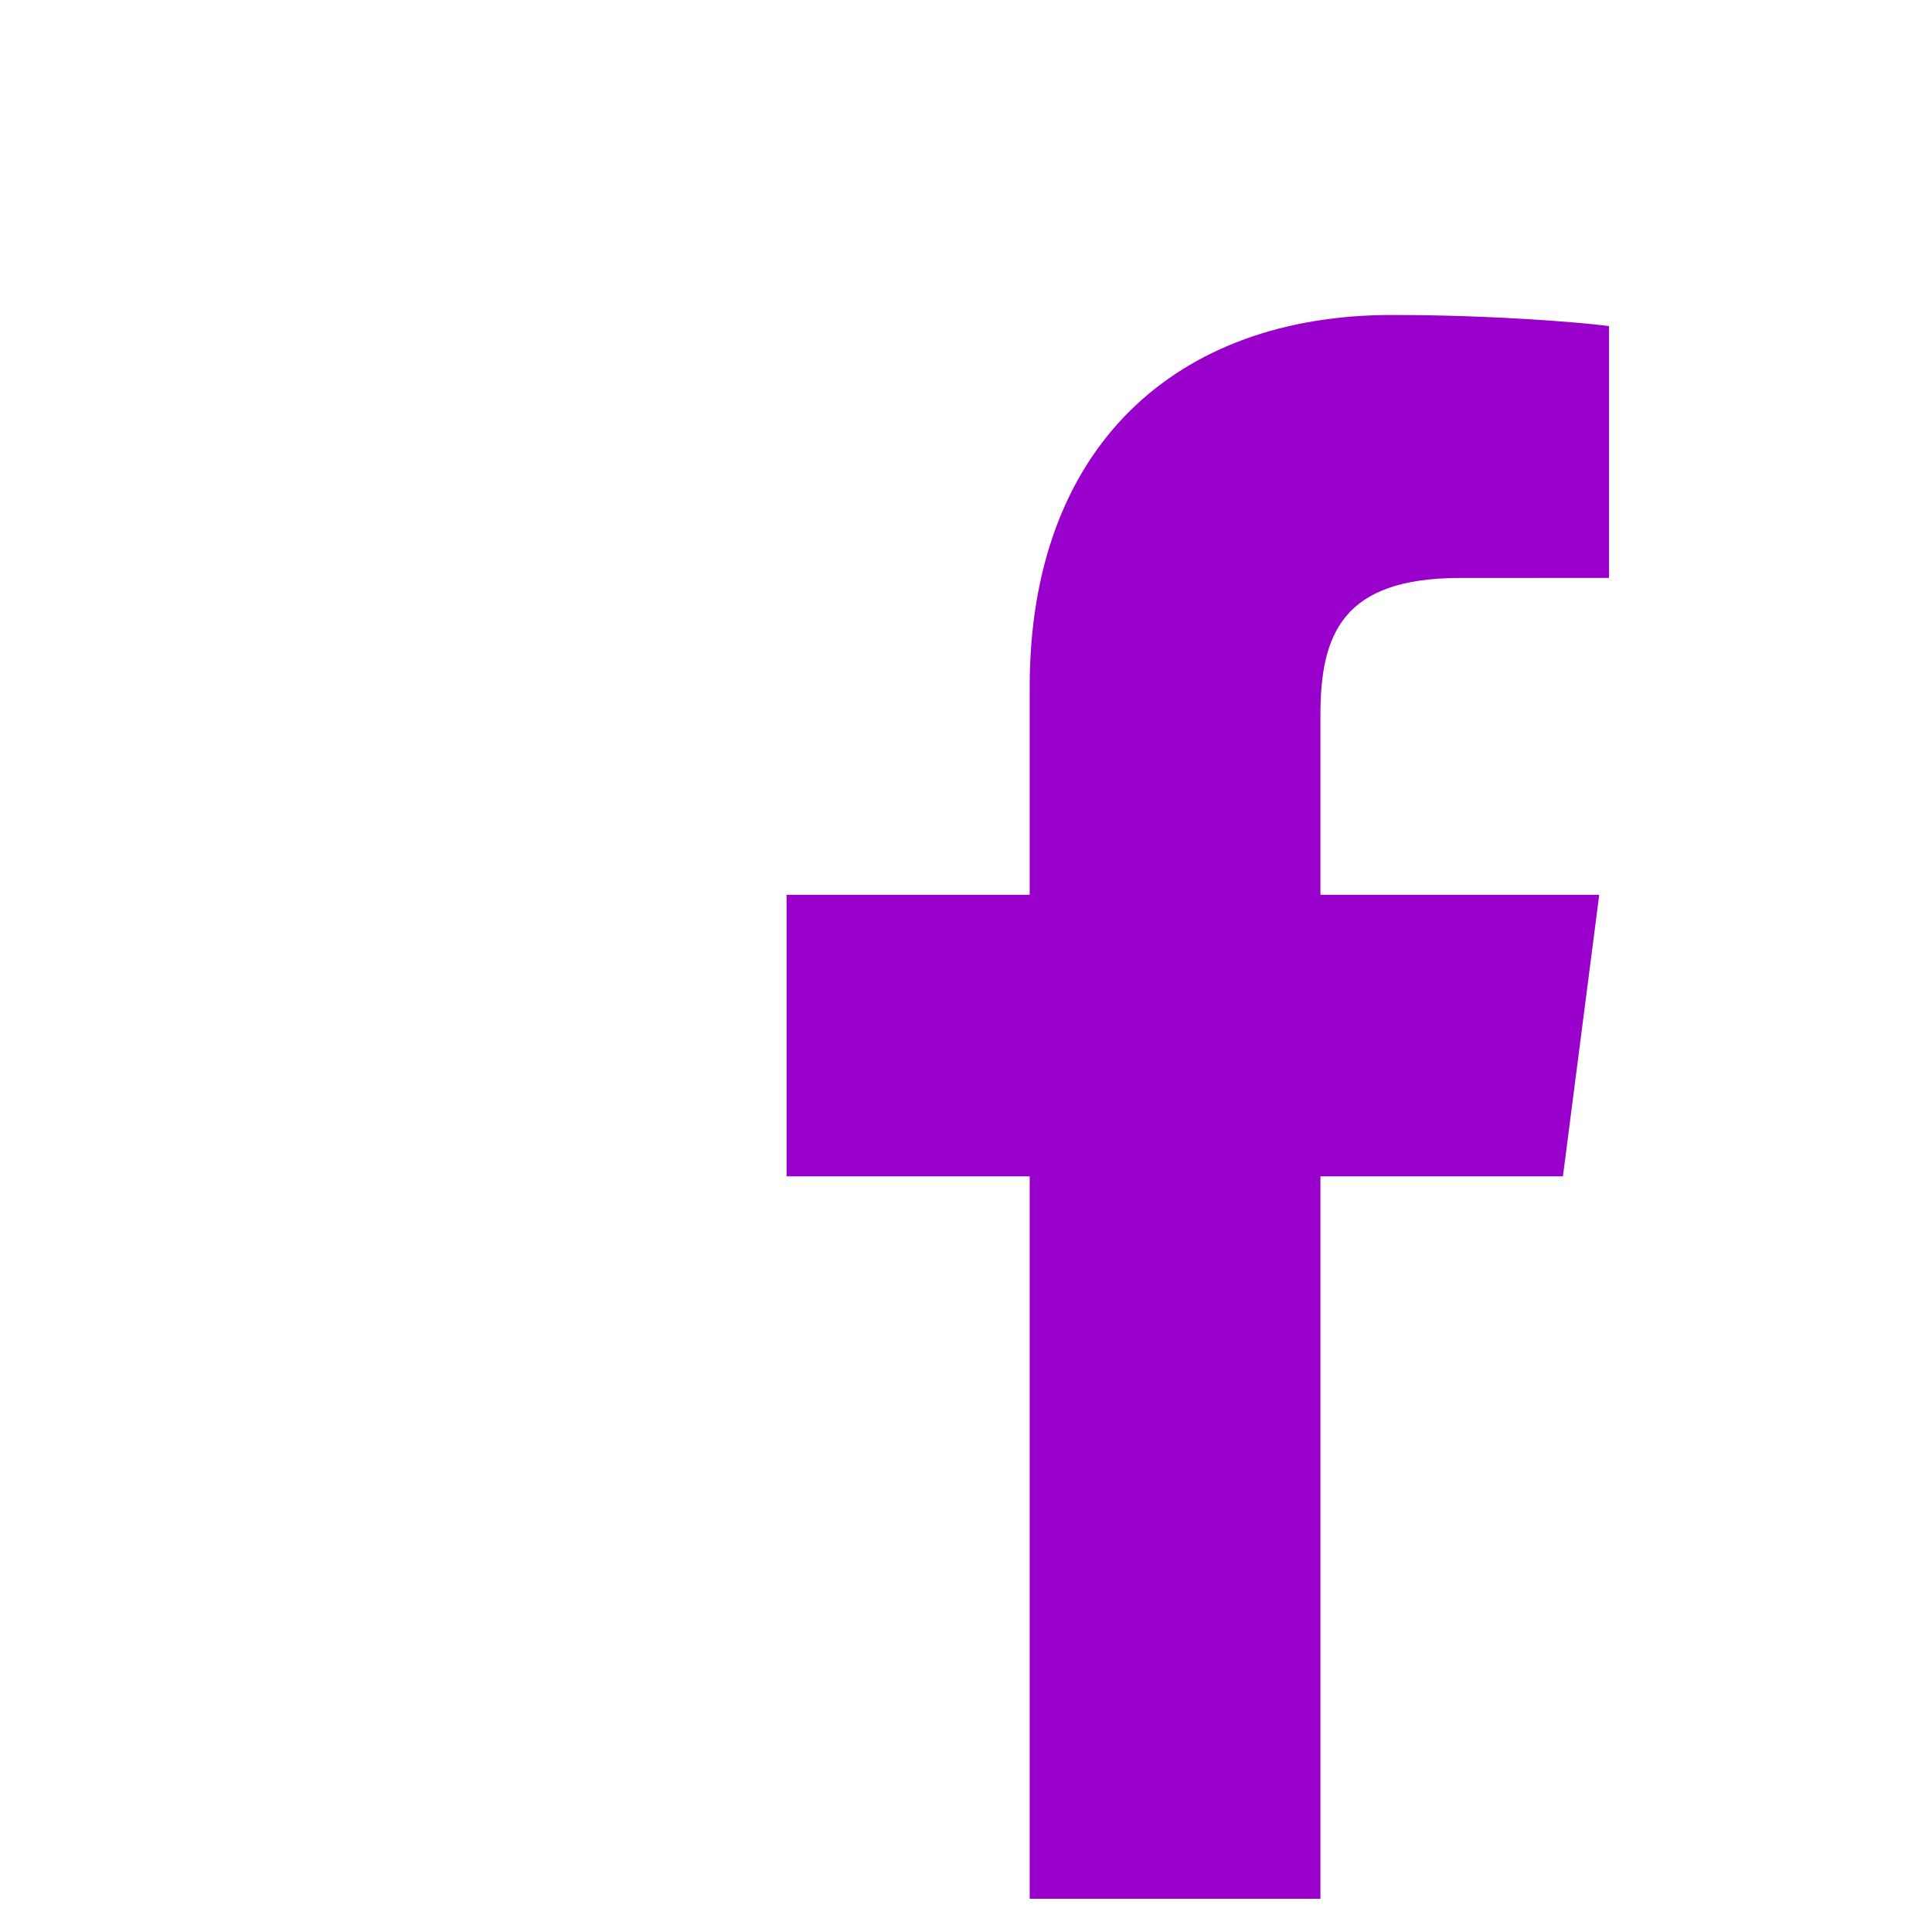
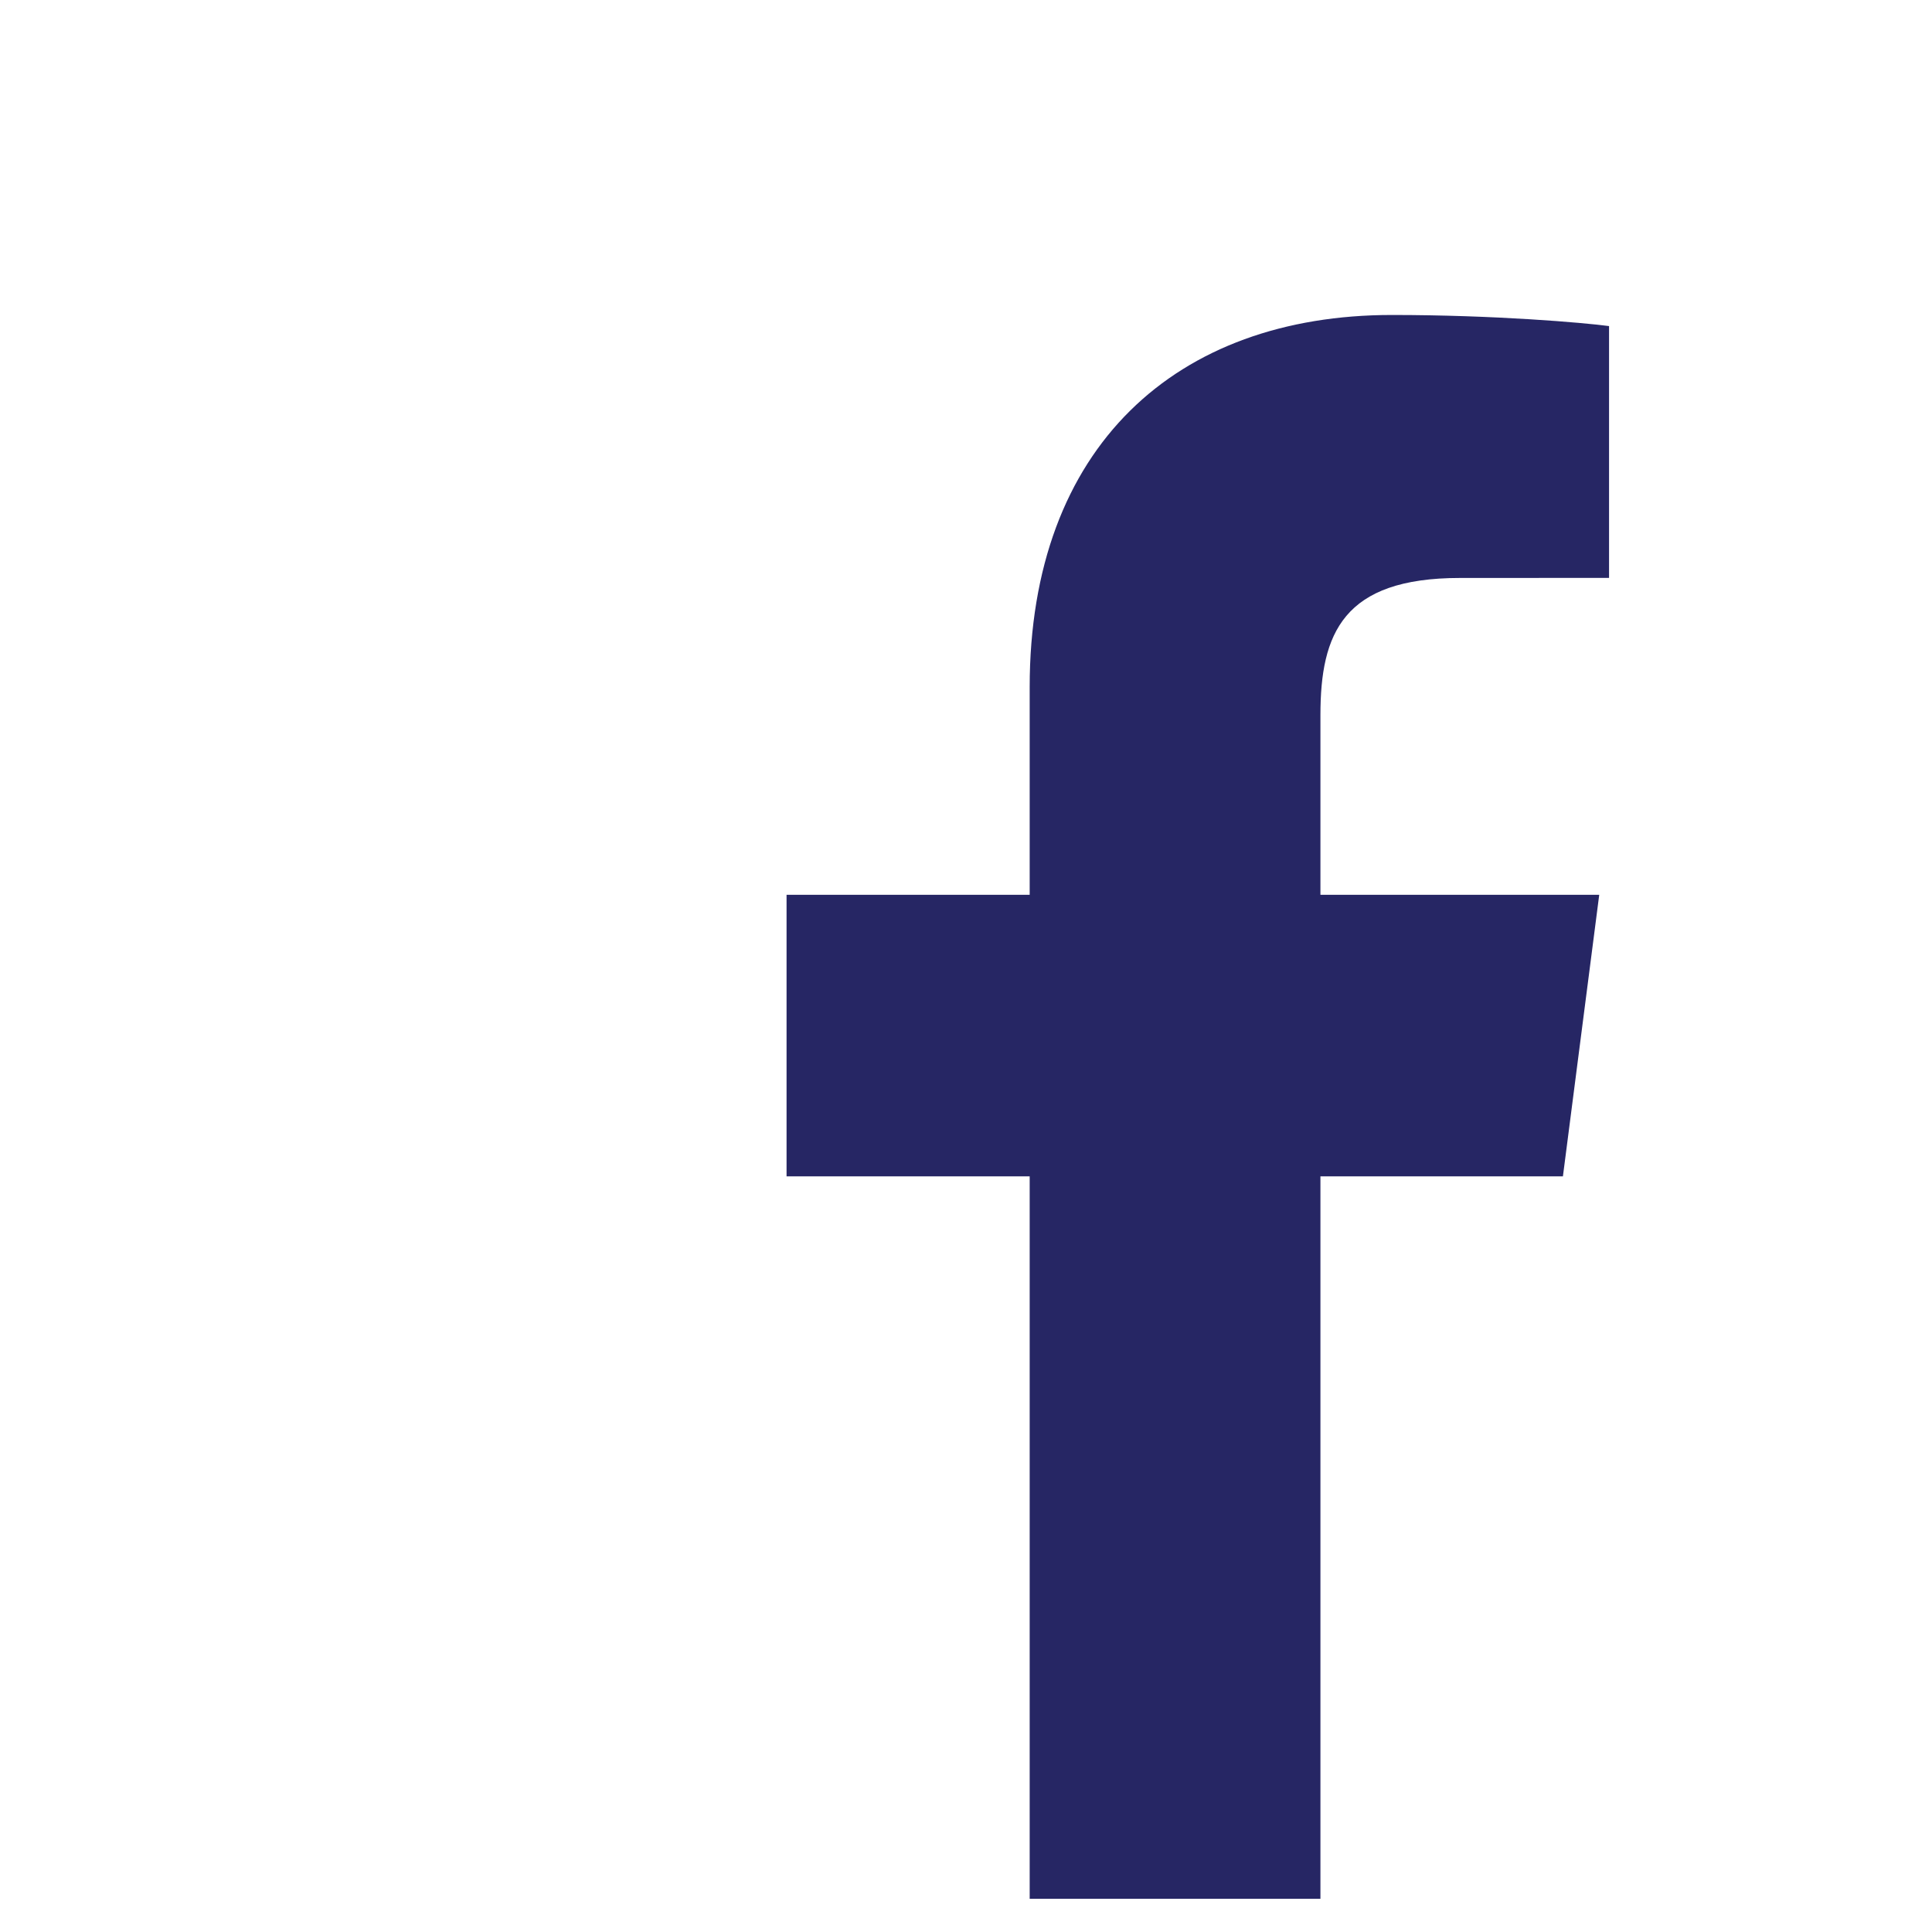
<svg xmlns="http://www.w3.org/2000/svg" version="1.1" id="Layer_1" x="0px" y="0px" width="24px" height="24px" viewBox="0 0 266.893 266.895" enable-background="new 0 0 266.893 266.895" xml:space="preserve">
  <path id="Blue_1_" fill="rgba(255,255,255,.75)" d="M248.082,262.307c7.854,0,14.223-6.369,14.223-14.225V18.812  c0-7.857-6.368-14.224-14.223-14.224H18.812c-7.857,0-14.224,6.367-14.224,14.224v229.27c0,7.855,6.366,14.225,14.224,14.225  H248.082z" />
-   <path id="f" fill="#9900cc" d="M182.409,262.307v-99.803h33.499l5.016-38.895h-38.515V98.777c0-11.261,3.127-18.935,19.275-18.935  l20.596-0.009V45.045c-3.562-0.474-15.788-1.533-30.012-1.533c-29.695,0-50.025,18.126-50.025,51.413v28.684h-33.585v38.895h33.585  v99.803H182.409z" />
+   <path id="f" fill="#262664" d="M182.409,262.307v-99.803h33.499l5.016-38.895h-38.515V98.777c0-11.261,3.127-18.935,19.275-18.935  l20.596-0.009V45.045c-3.562-0.474-15.788-1.533-30.012-1.533c-29.695,0-50.025,18.126-50.025,51.413v28.684h-33.585v38.895h33.585  v99.803H182.409z" />
</svg>
